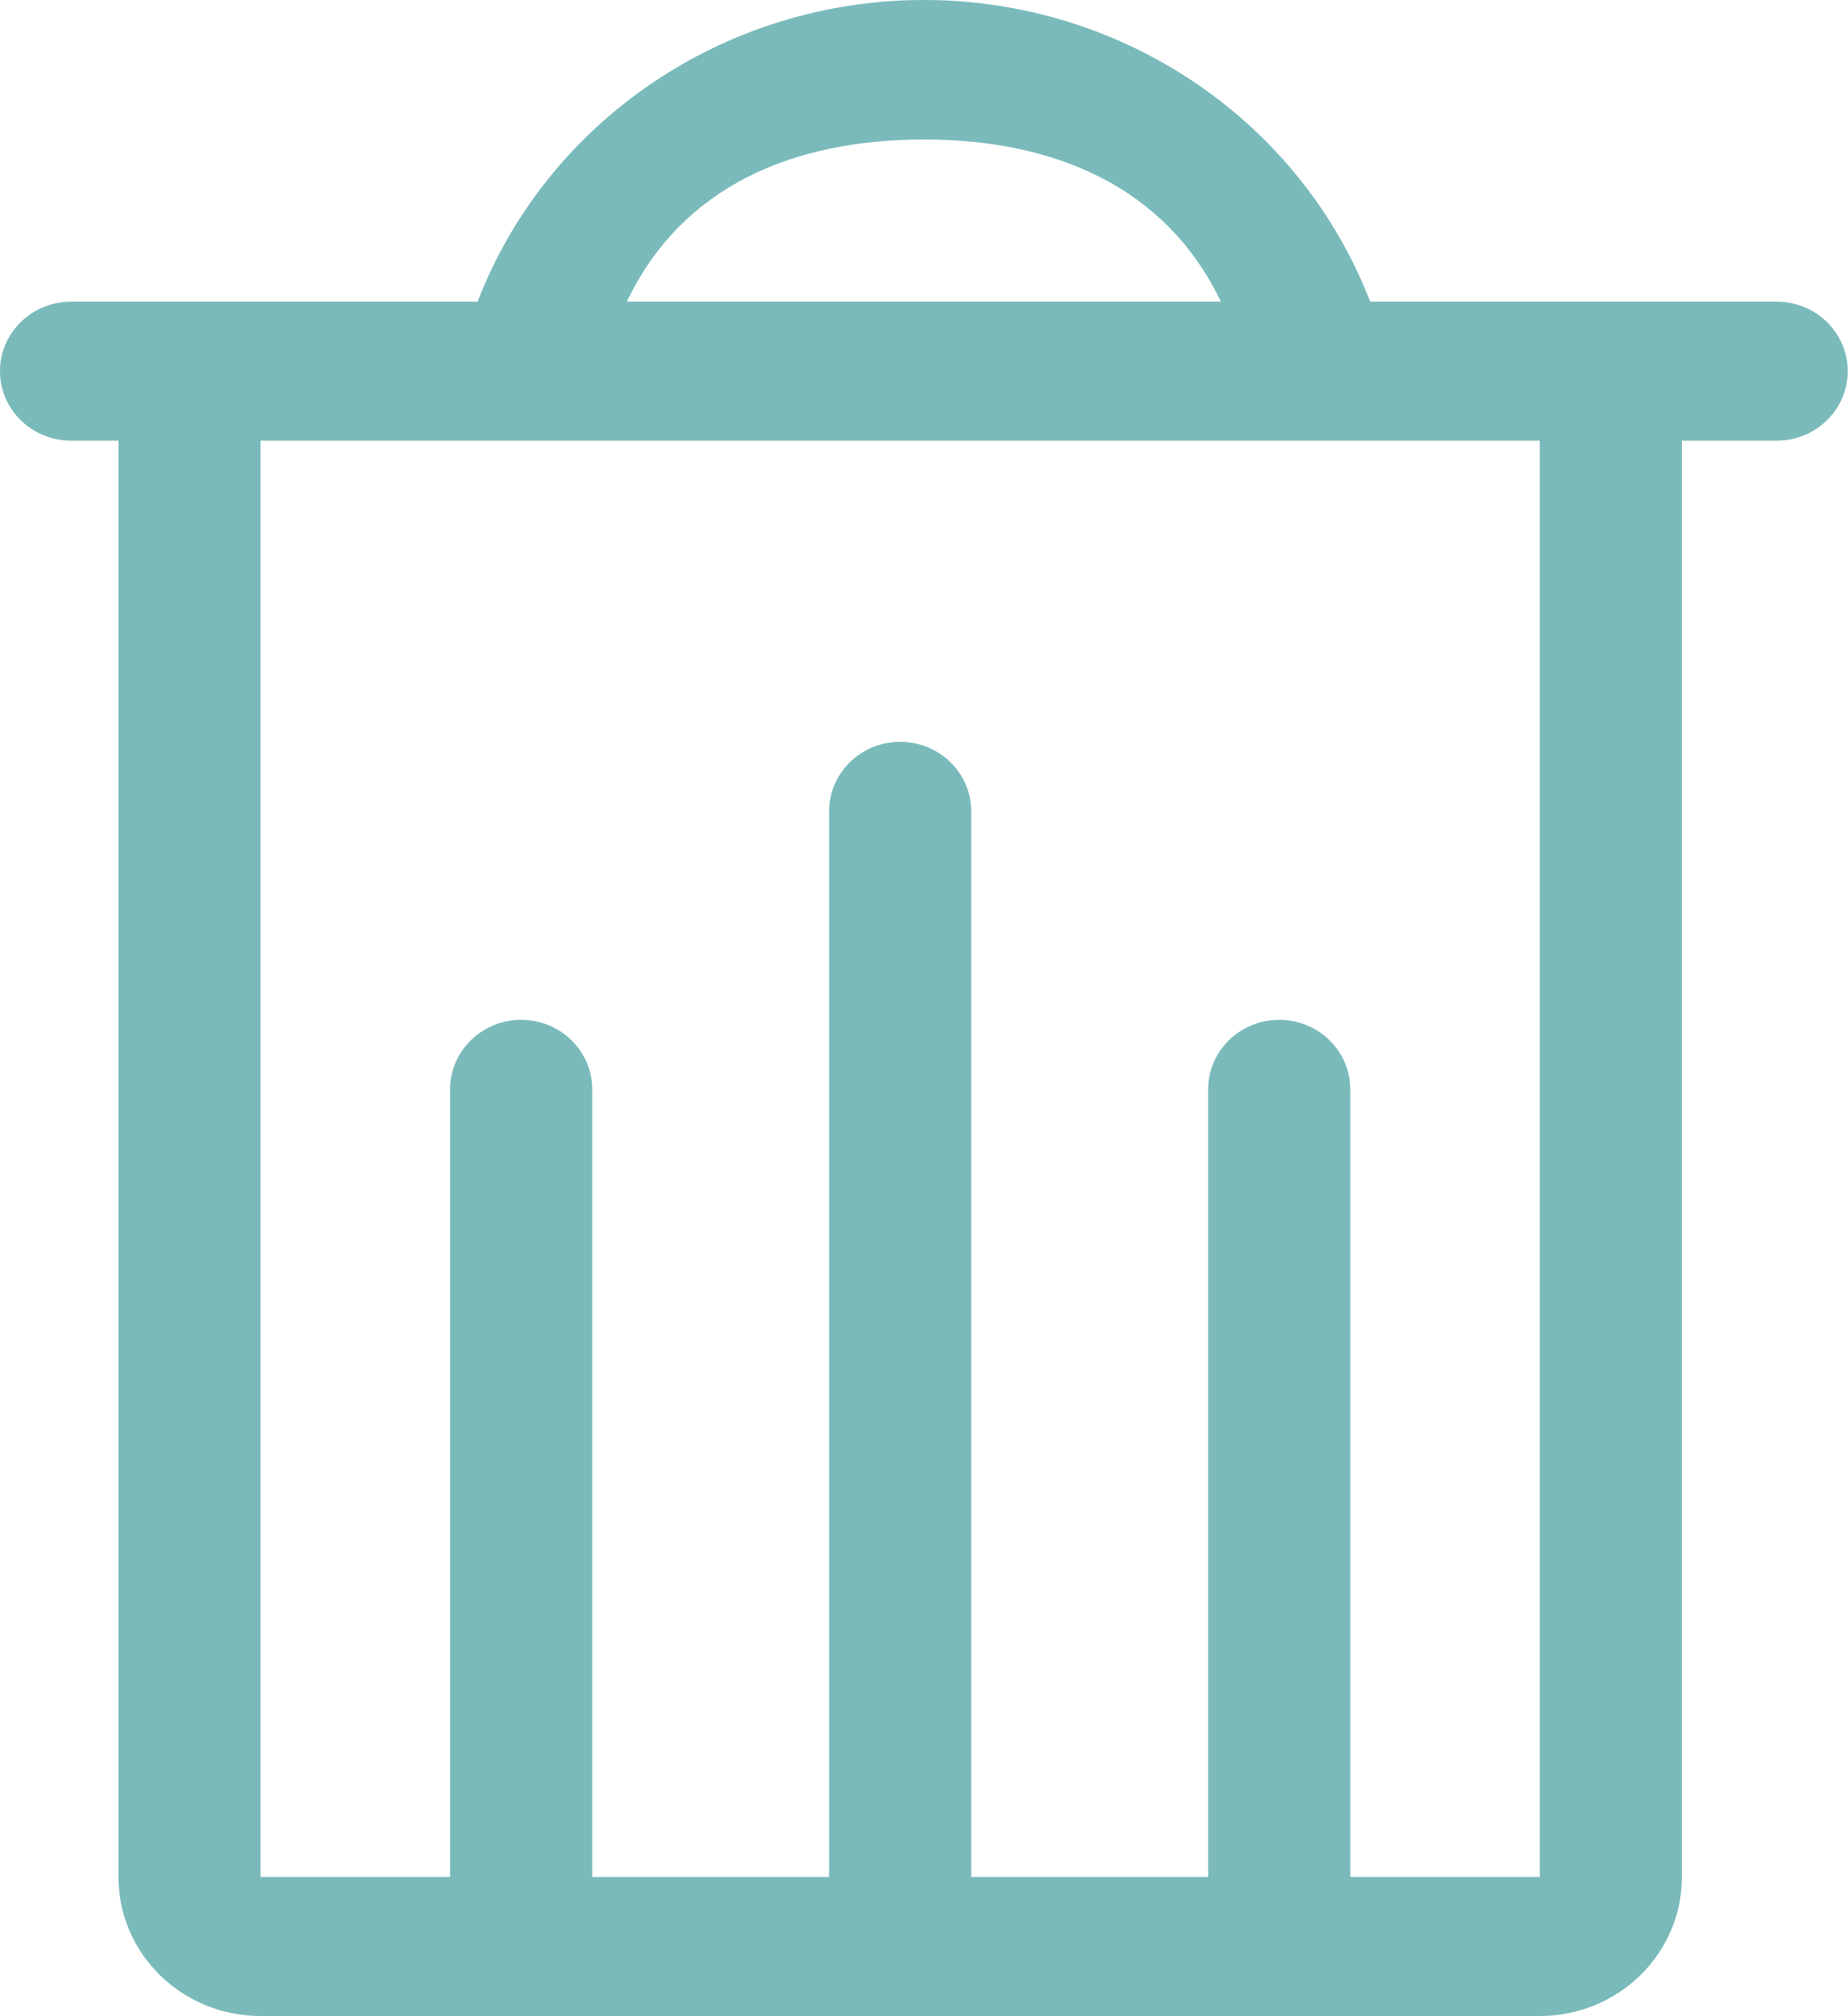
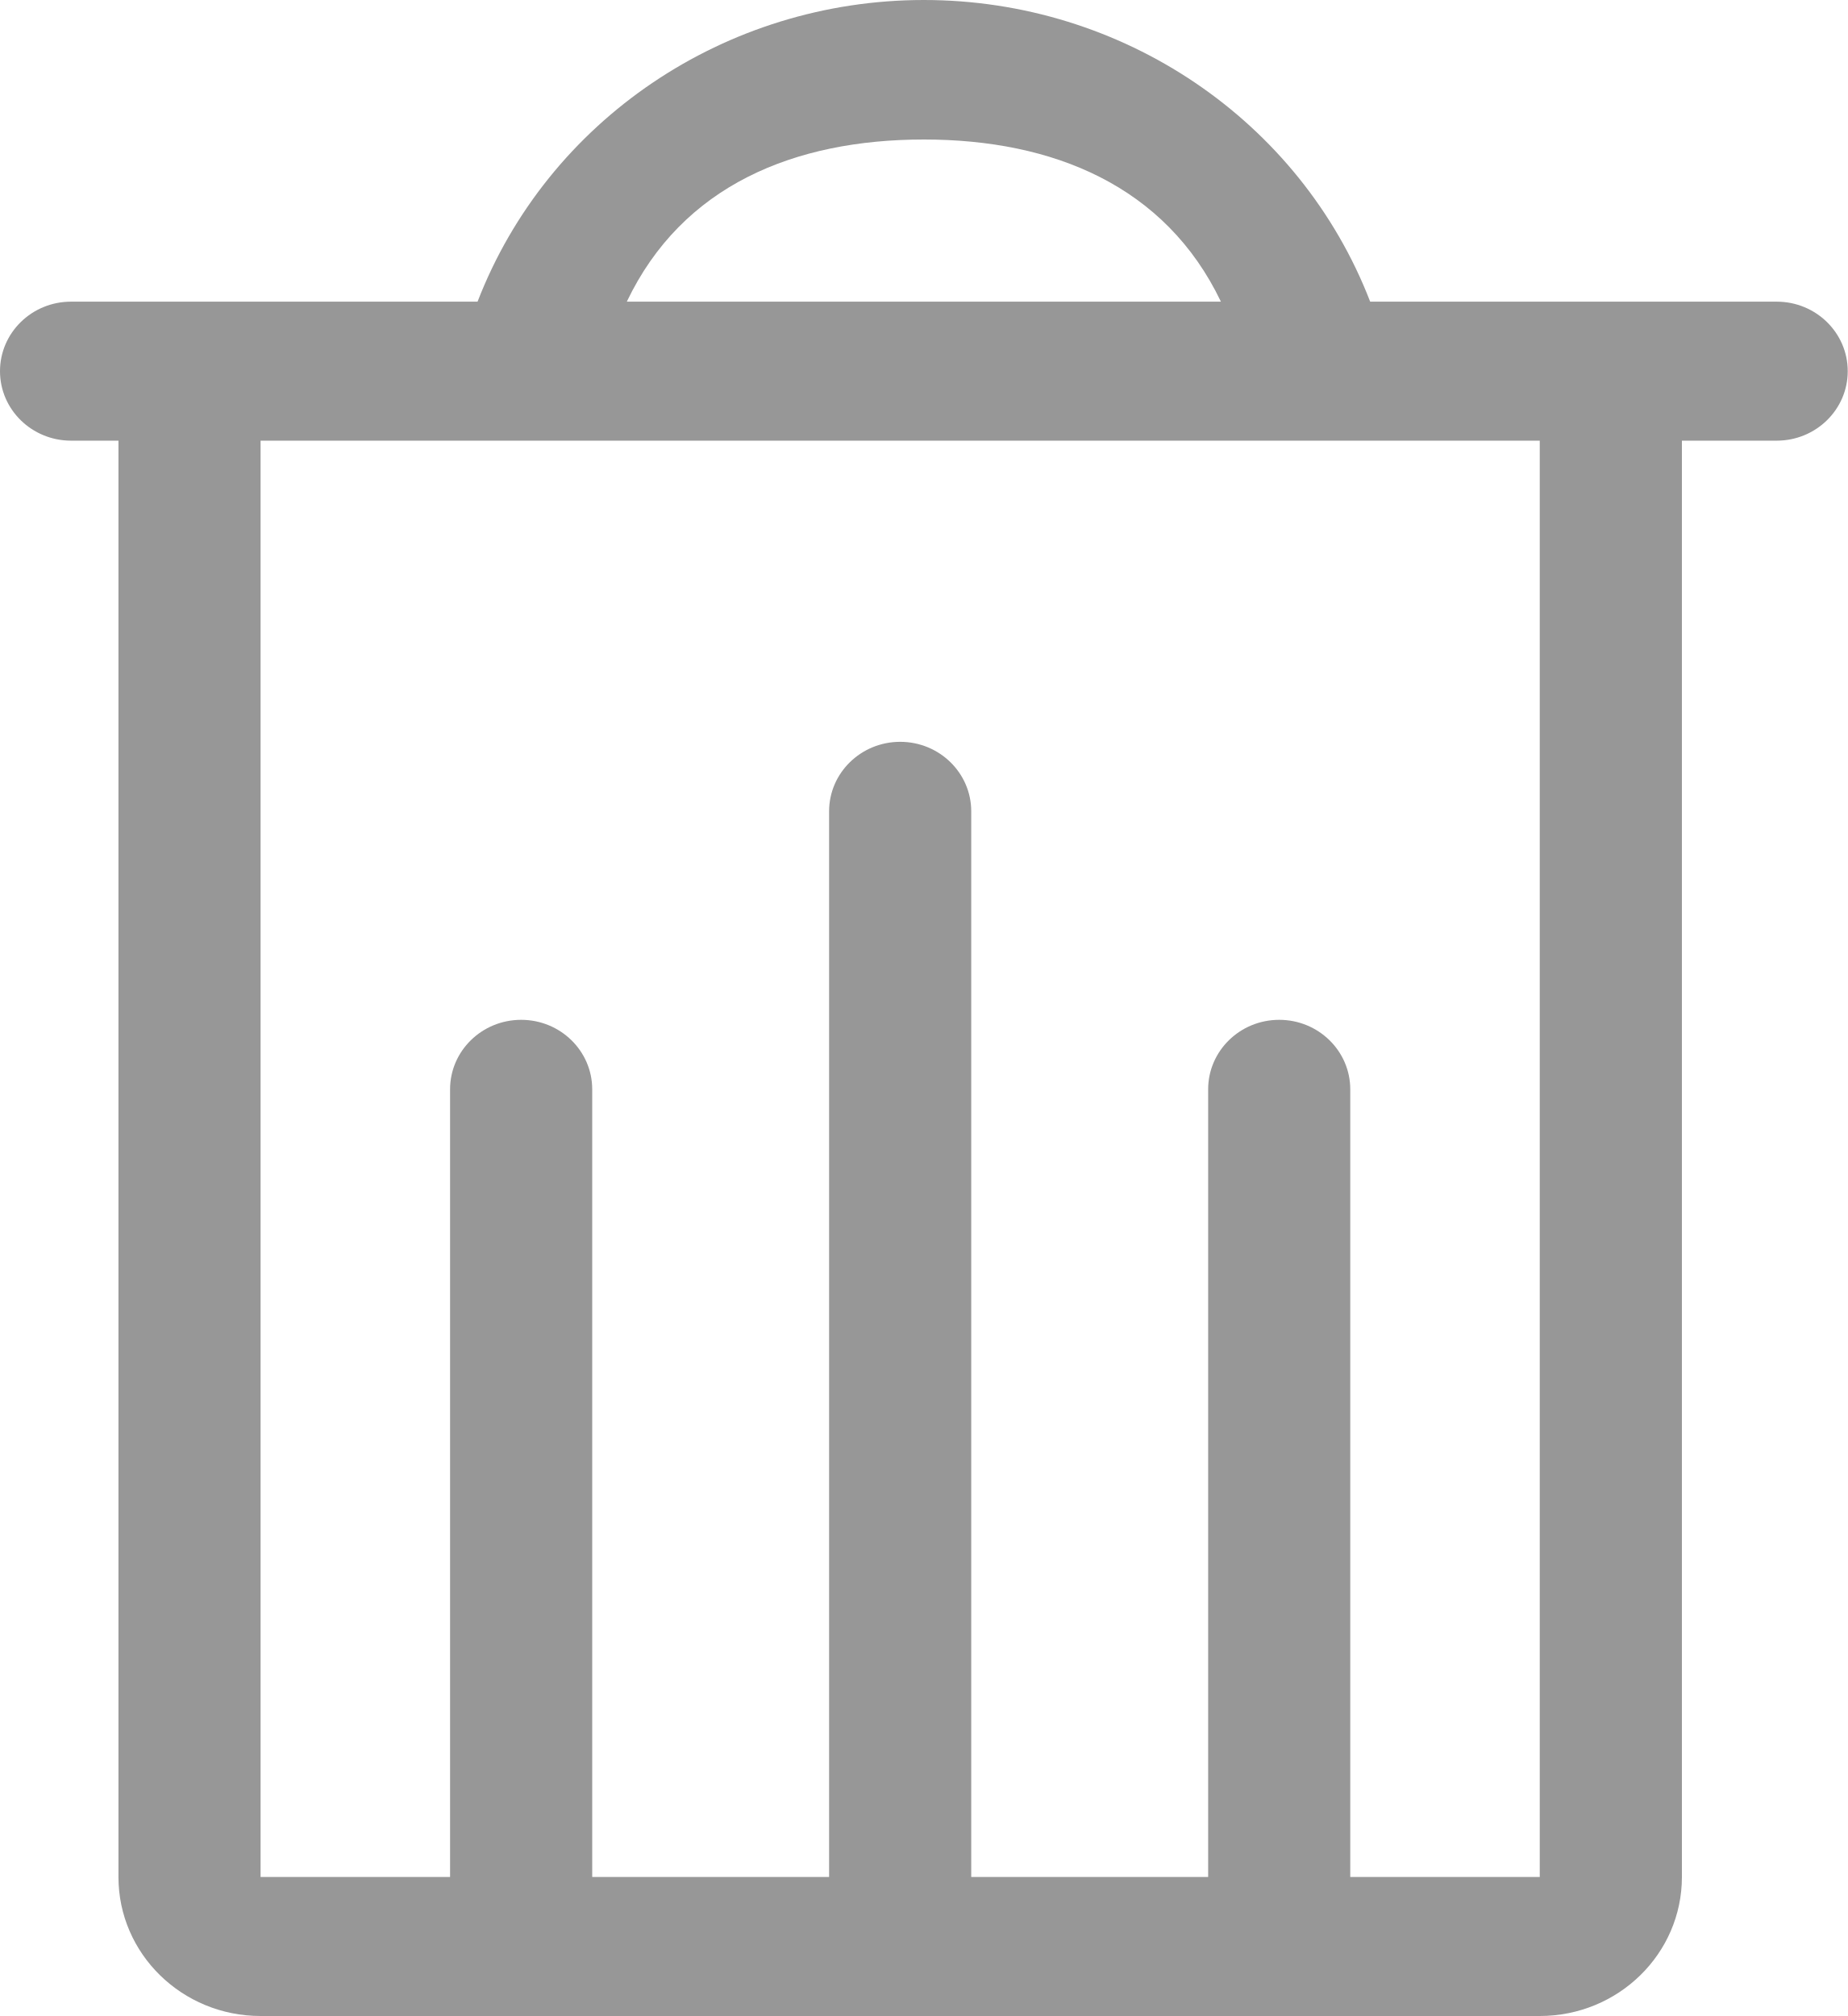
<svg xmlns="http://www.w3.org/2000/svg" width="55px" height="60px" viewBox="0 0 55 60" version="1.1">
  <g id="Page-1" stroke="none" stroke-width="1" fill="none" fill-rule="evenodd">
-     <g id="Classes-Overview-Copy" transform="translate(-281, -350)" fill="#7ABABB">
-       <g id="Trash" transform="translate(281, 350)">
+     <g id="Classes-Overview-Copy" transform="translate(-114, -238)" fill="#979797">
+       <g id="Trash" transform="translate(114, 238)">
        <path d="M40.785,8.978 C38.697,3.575 33.407,0 27.5,0 C21.593,0 16.303,3.575 14.215,8.978 L2.115,8.978 C0.947,8.978 0,9.904 0,11.047 C0,12.189 0.947,13.115 2.115,13.115 L3.526,13.115 L3.526,55.863 C3.526,58.148 5.42,60 7.756,60 L45.833,60 C48.17,60 50.064,58.148 50.064,55.863 L50.064,13.115 L52.885,13.115 C54.053,13.115 55,12.189 55,11.047 C55,9.904 54.053,8.978 52.885,8.978 L40.785,8.978 Z M27.5,4.152 C31.35,4.152 34.692,5.531 36.342,8.978 L18.658,8.978 C20.308,5.517 23.65,4.152 27.5,4.152 Z M45.833,55.863 L40.192,55.863 L40.192,32.421 C40.192,31.278 39.245,30.352 38.077,30.352 C36.909,30.352 35.962,31.278 35.962,32.421 L35.962,55.863 L28.91,55.863 L28.91,24.147 C28.91,23.004 27.963,22.078 26.795,22.078 C25.627,22.078 24.679,23.004 24.679,24.147 L24.679,55.863 L17.628,55.863 L17.628,32.421 C17.628,31.278 16.681,30.352 15.513,30.352 C14.345,30.352 13.397,31.278 13.397,32.421 L13.397,55.863 L7.756,55.863 L7.756,13.115 L45.833,13.115 L45.833,55.863 Z" id="Shape" />
      </g>
    </g>
  </g>
</svg>
